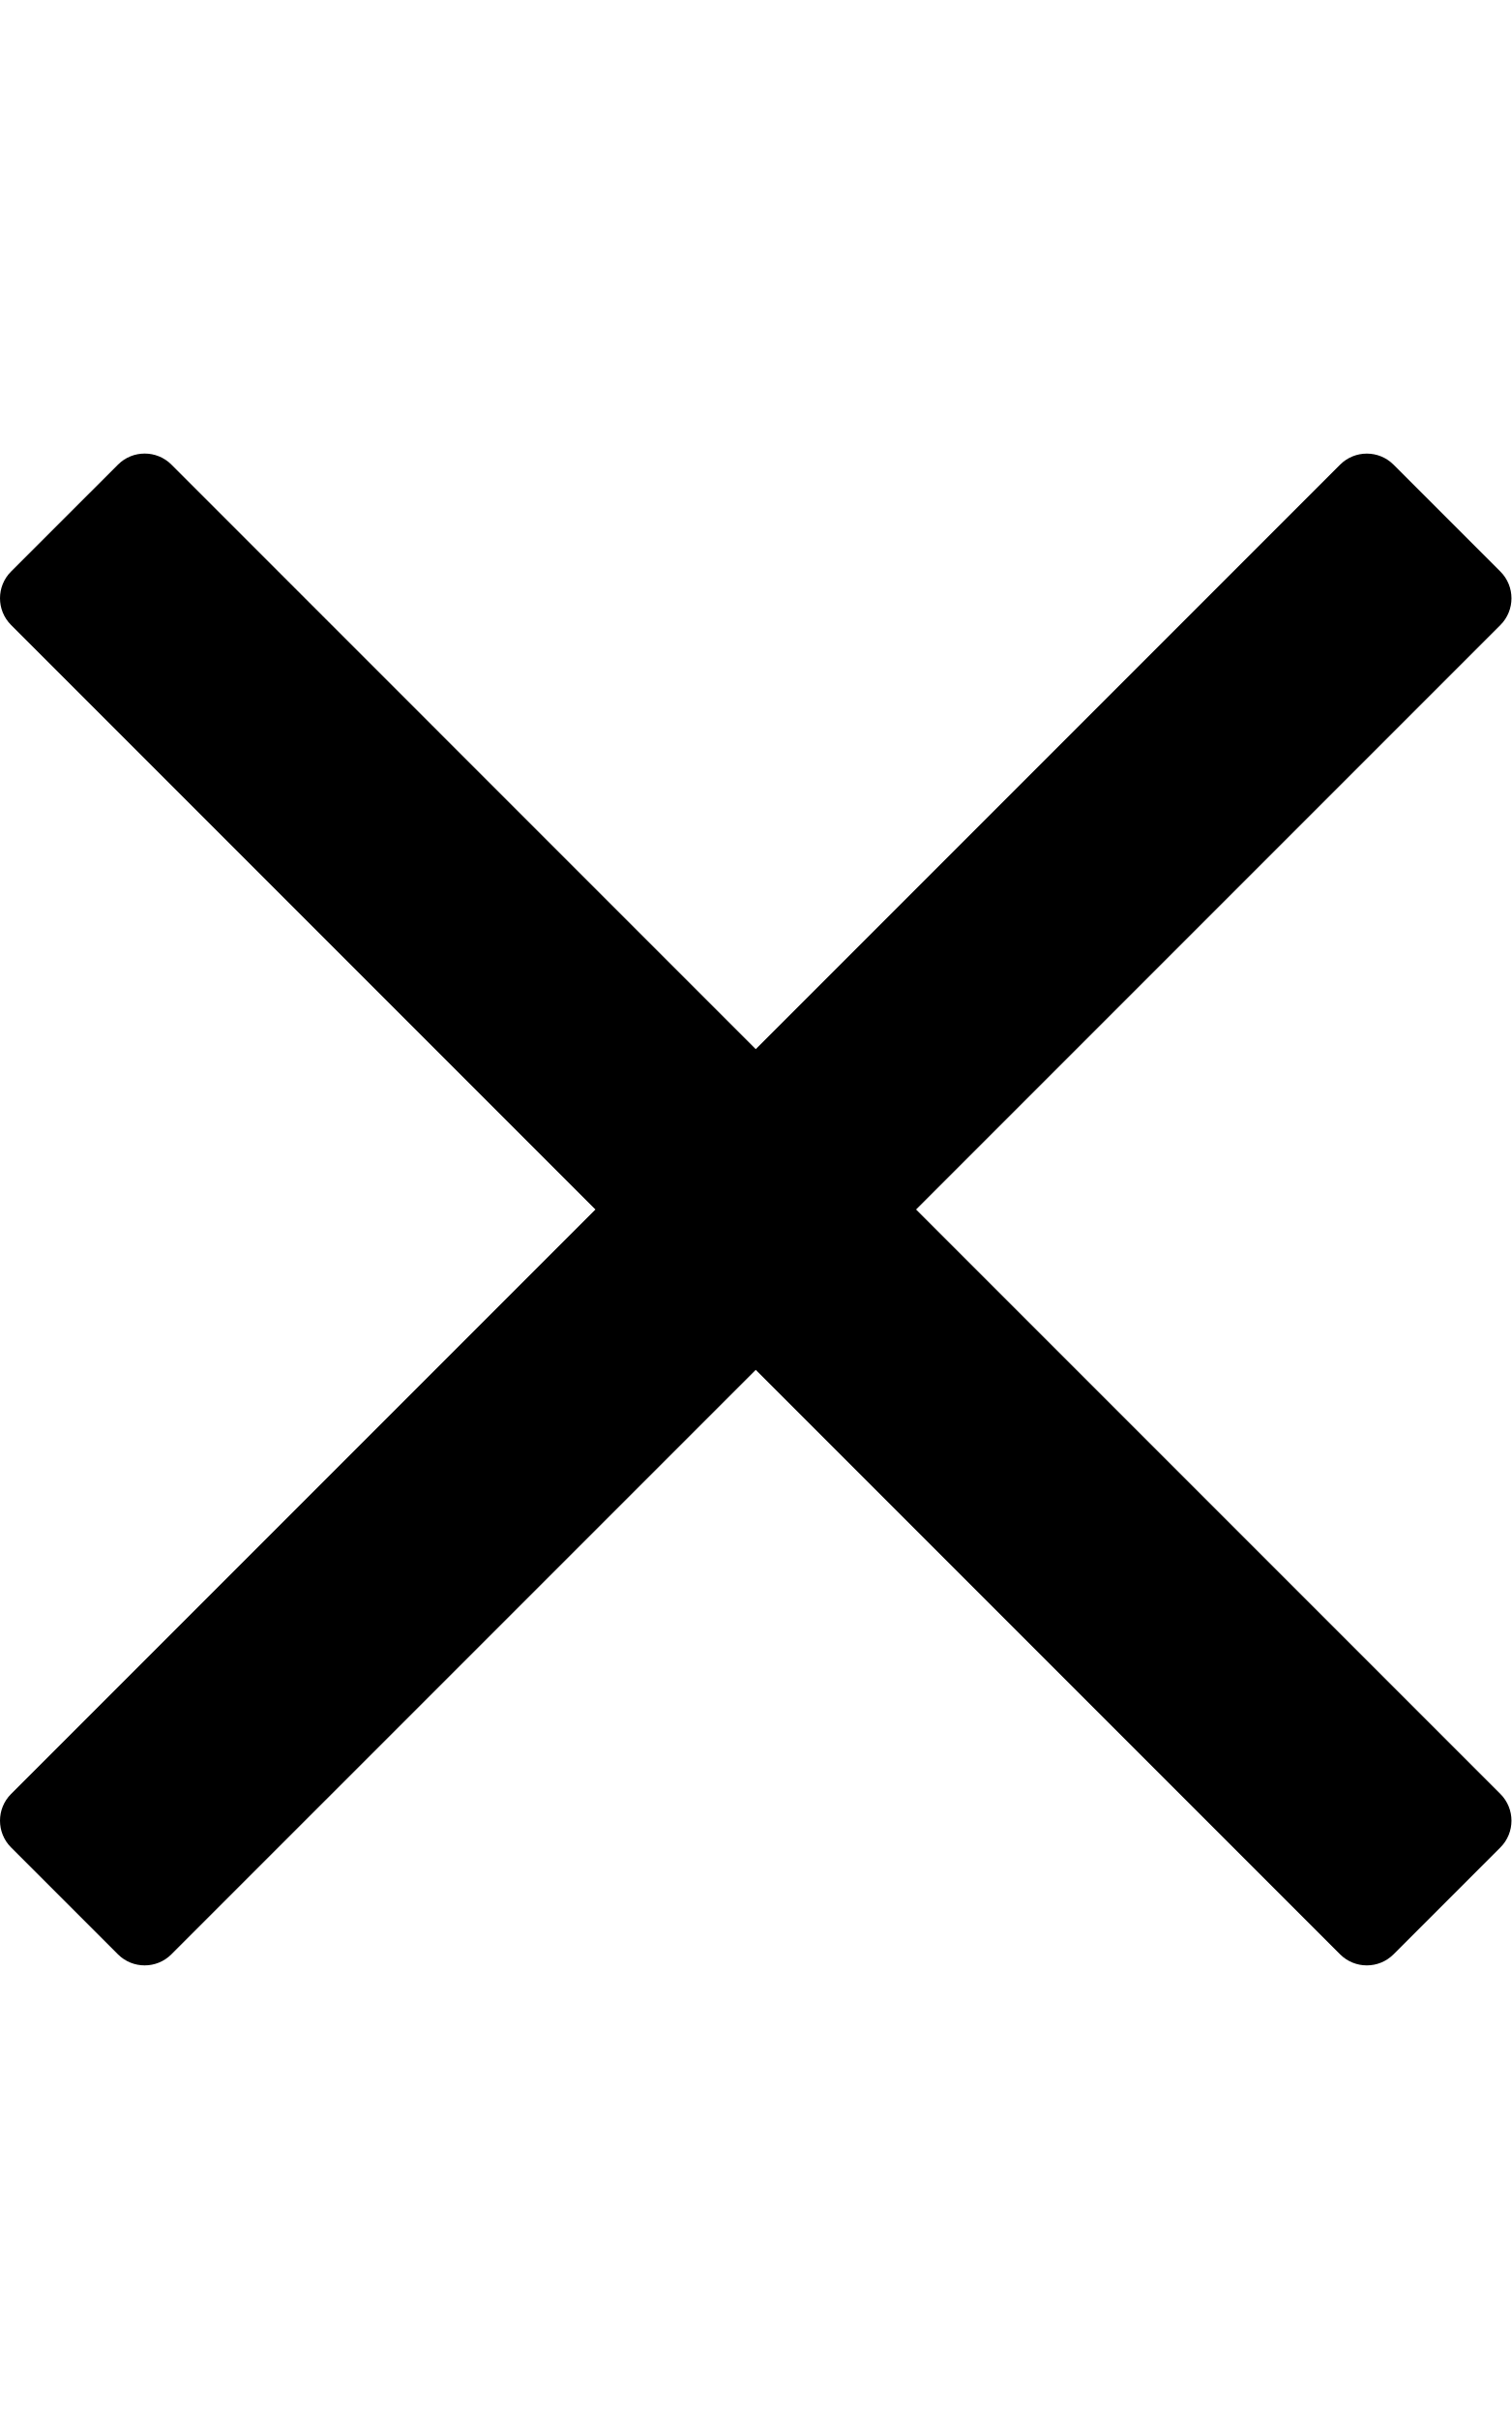
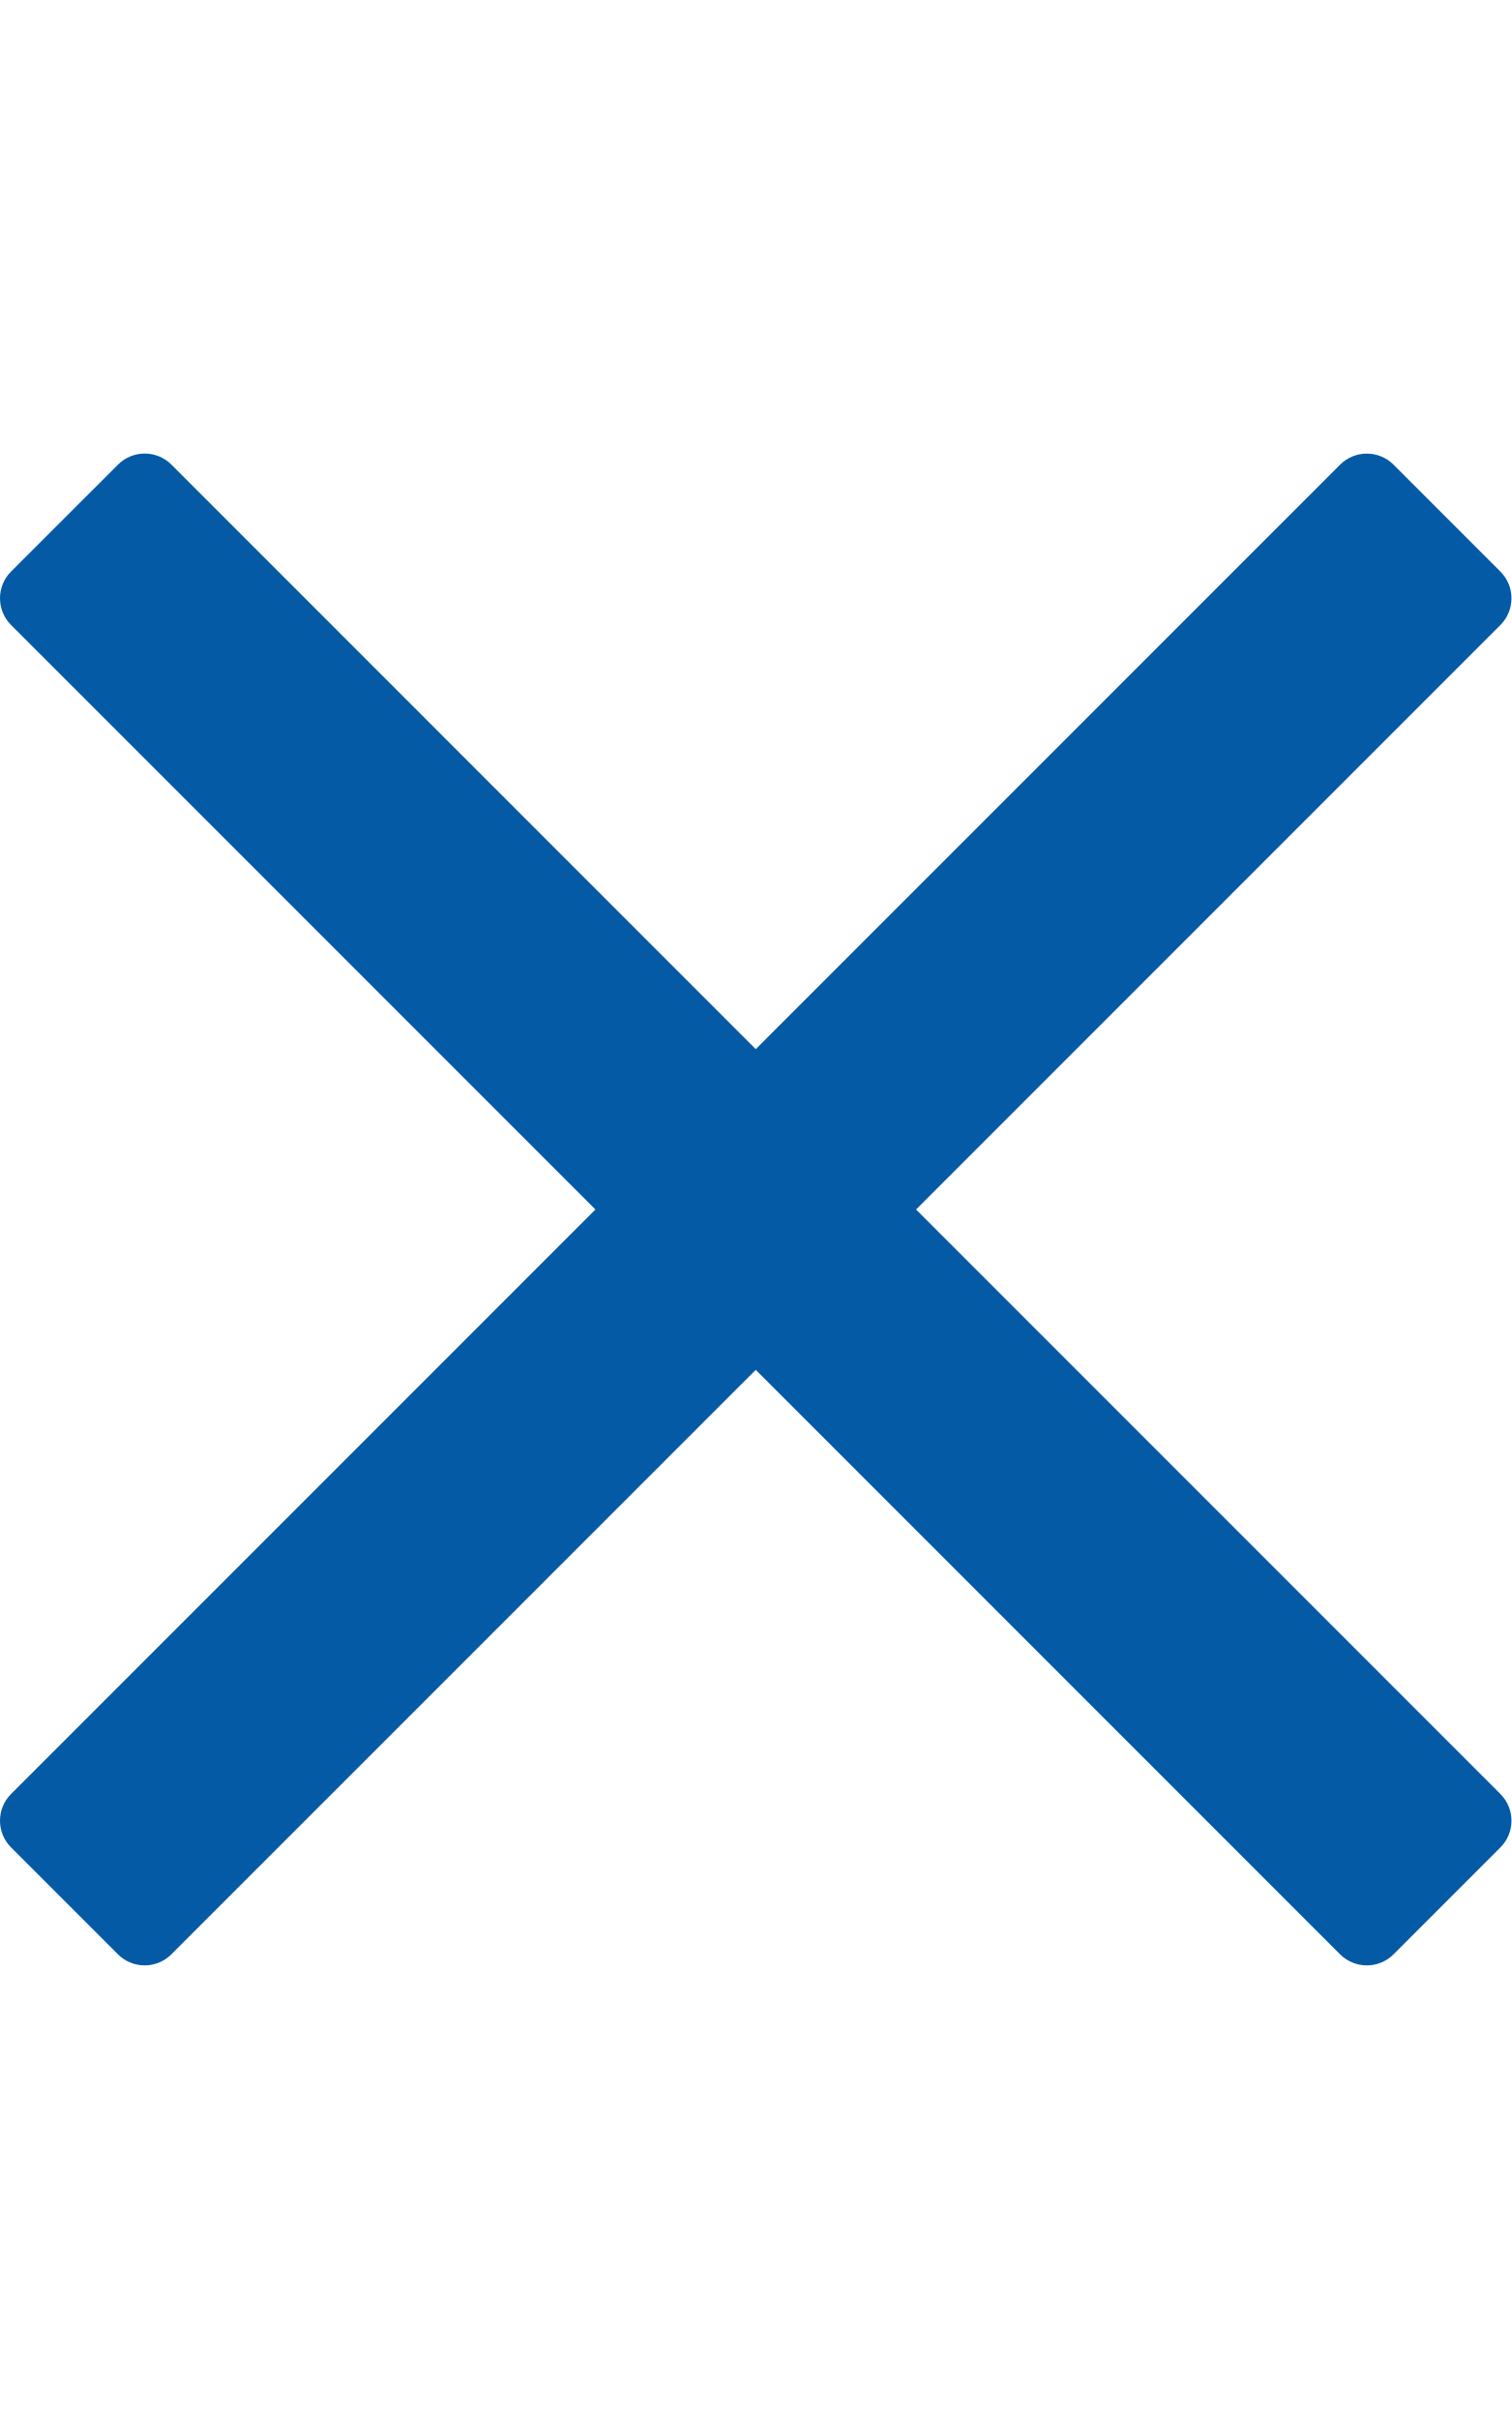
<svg xmlns="http://www.w3.org/2000/svg" aria-hidden="true" focusable="false" data-prefix="fal" data-icon="times" role="img" viewBox="0 0 320 512" class="svg-inline--fa fa-times fa-w-10 fa-3x">
-   <path fill="currentColor" d="M193.94 256L296.5 153.44l21.15-21.15c3.12-3.12 3.12-8.19 0-11.31l-22.63-22.63c-3.12-3.12-8.19-3.12-11.31 0L160 222.06 36.29 98.34c-3.12-3.12-8.19-3.12-11.31 0L2.34 120.97c-3.12 3.12-3.12 8.19 0 11.31L126.06 256 2.34 379.71c-3.12 3.12-3.12 8.19 0 11.31l22.63 22.63c3.12 3.12 8.19 3.12 11.31 0L160 289.94 262.56 392.5l21.15 21.15c3.12 3.12 8.19 3.12 11.31 0l22.63-22.63c3.12-3.12 3.12-8.19 0-11.31L193.94 256z" class="" />
+   <path fill="#055aa5" d="M193.94 256L296.5 153.44l21.15-21.15c3.12-3.12 3.12-8.19 0-11.31l-22.63-22.63c-3.12-3.12-8.19-3.12-11.31 0L160 222.06 36.29 98.34c-3.12-3.12-8.19-3.12-11.31 0L2.34 120.97c-3.12 3.12-3.12 8.19 0 11.31L126.06 256 2.34 379.71c-3.12 3.12-3.12 8.19 0 11.31l22.63 22.63c3.12 3.12 8.19 3.12 11.31 0L160 289.94 262.56 392.5l21.15 21.15c3.12 3.12 8.19 3.12 11.31 0l22.63-22.63c3.12-3.12 3.12-8.19 0-11.31L193.94 256z" class="" />
</svg>
